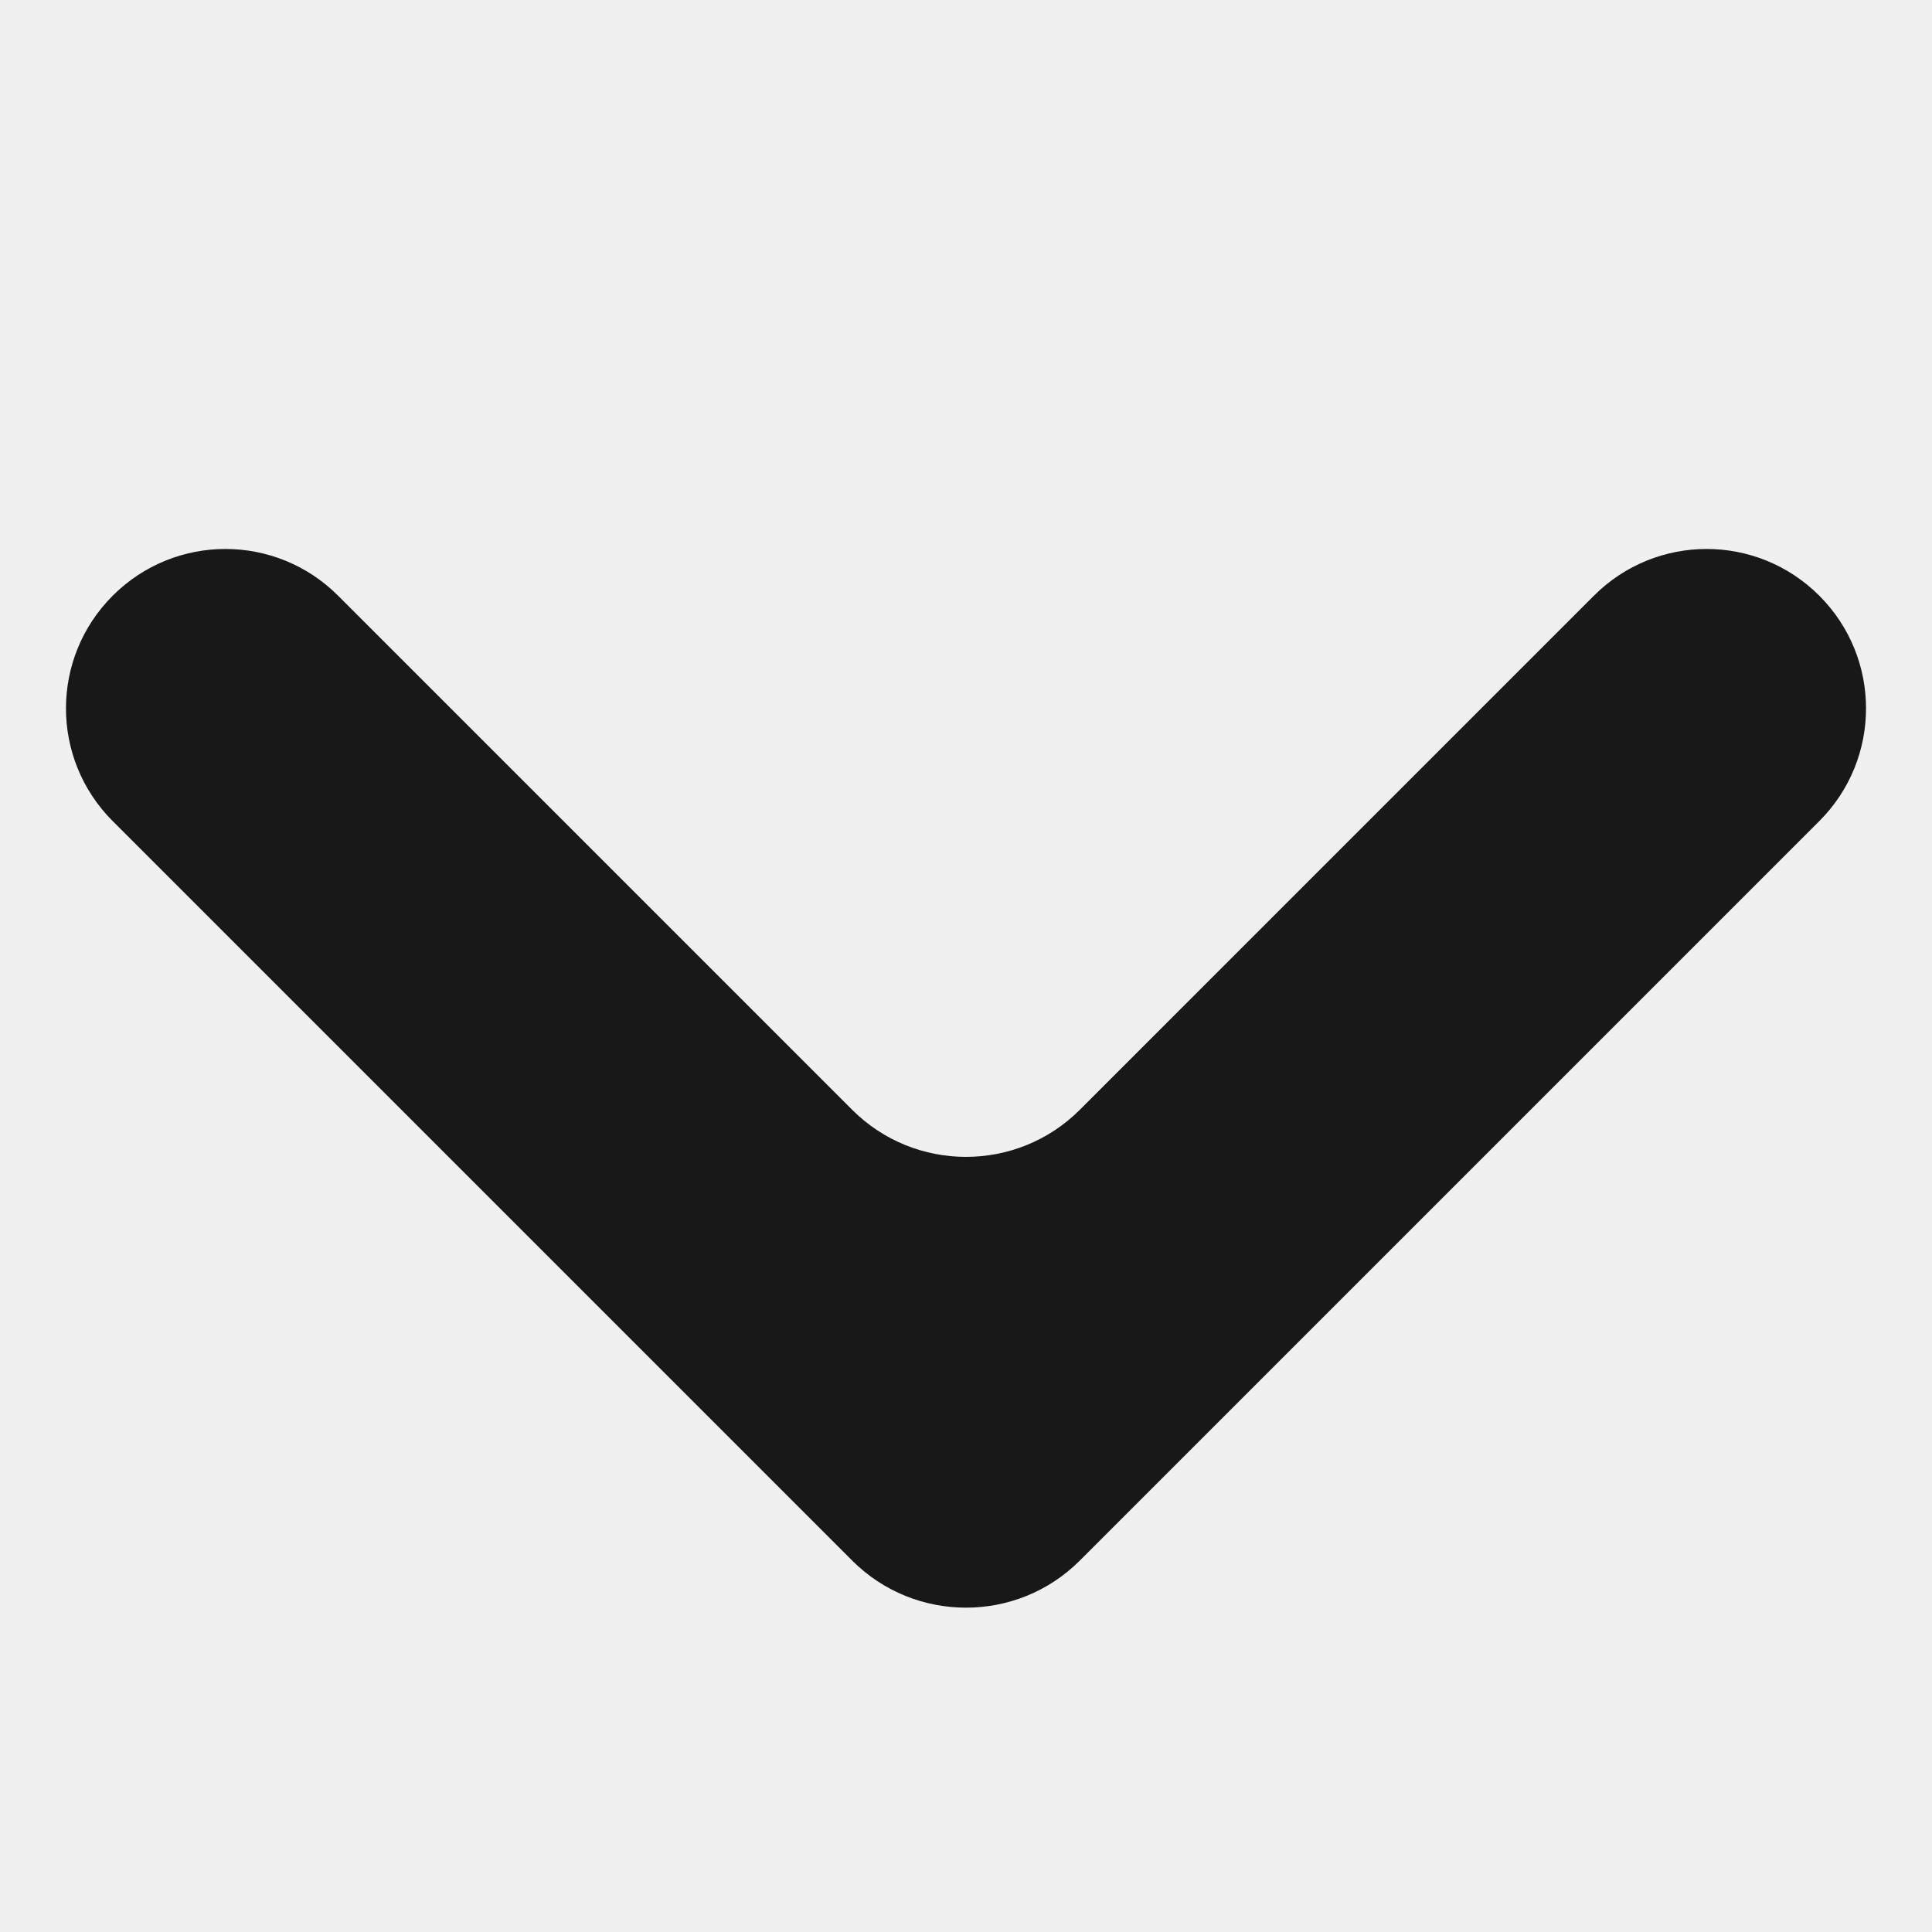
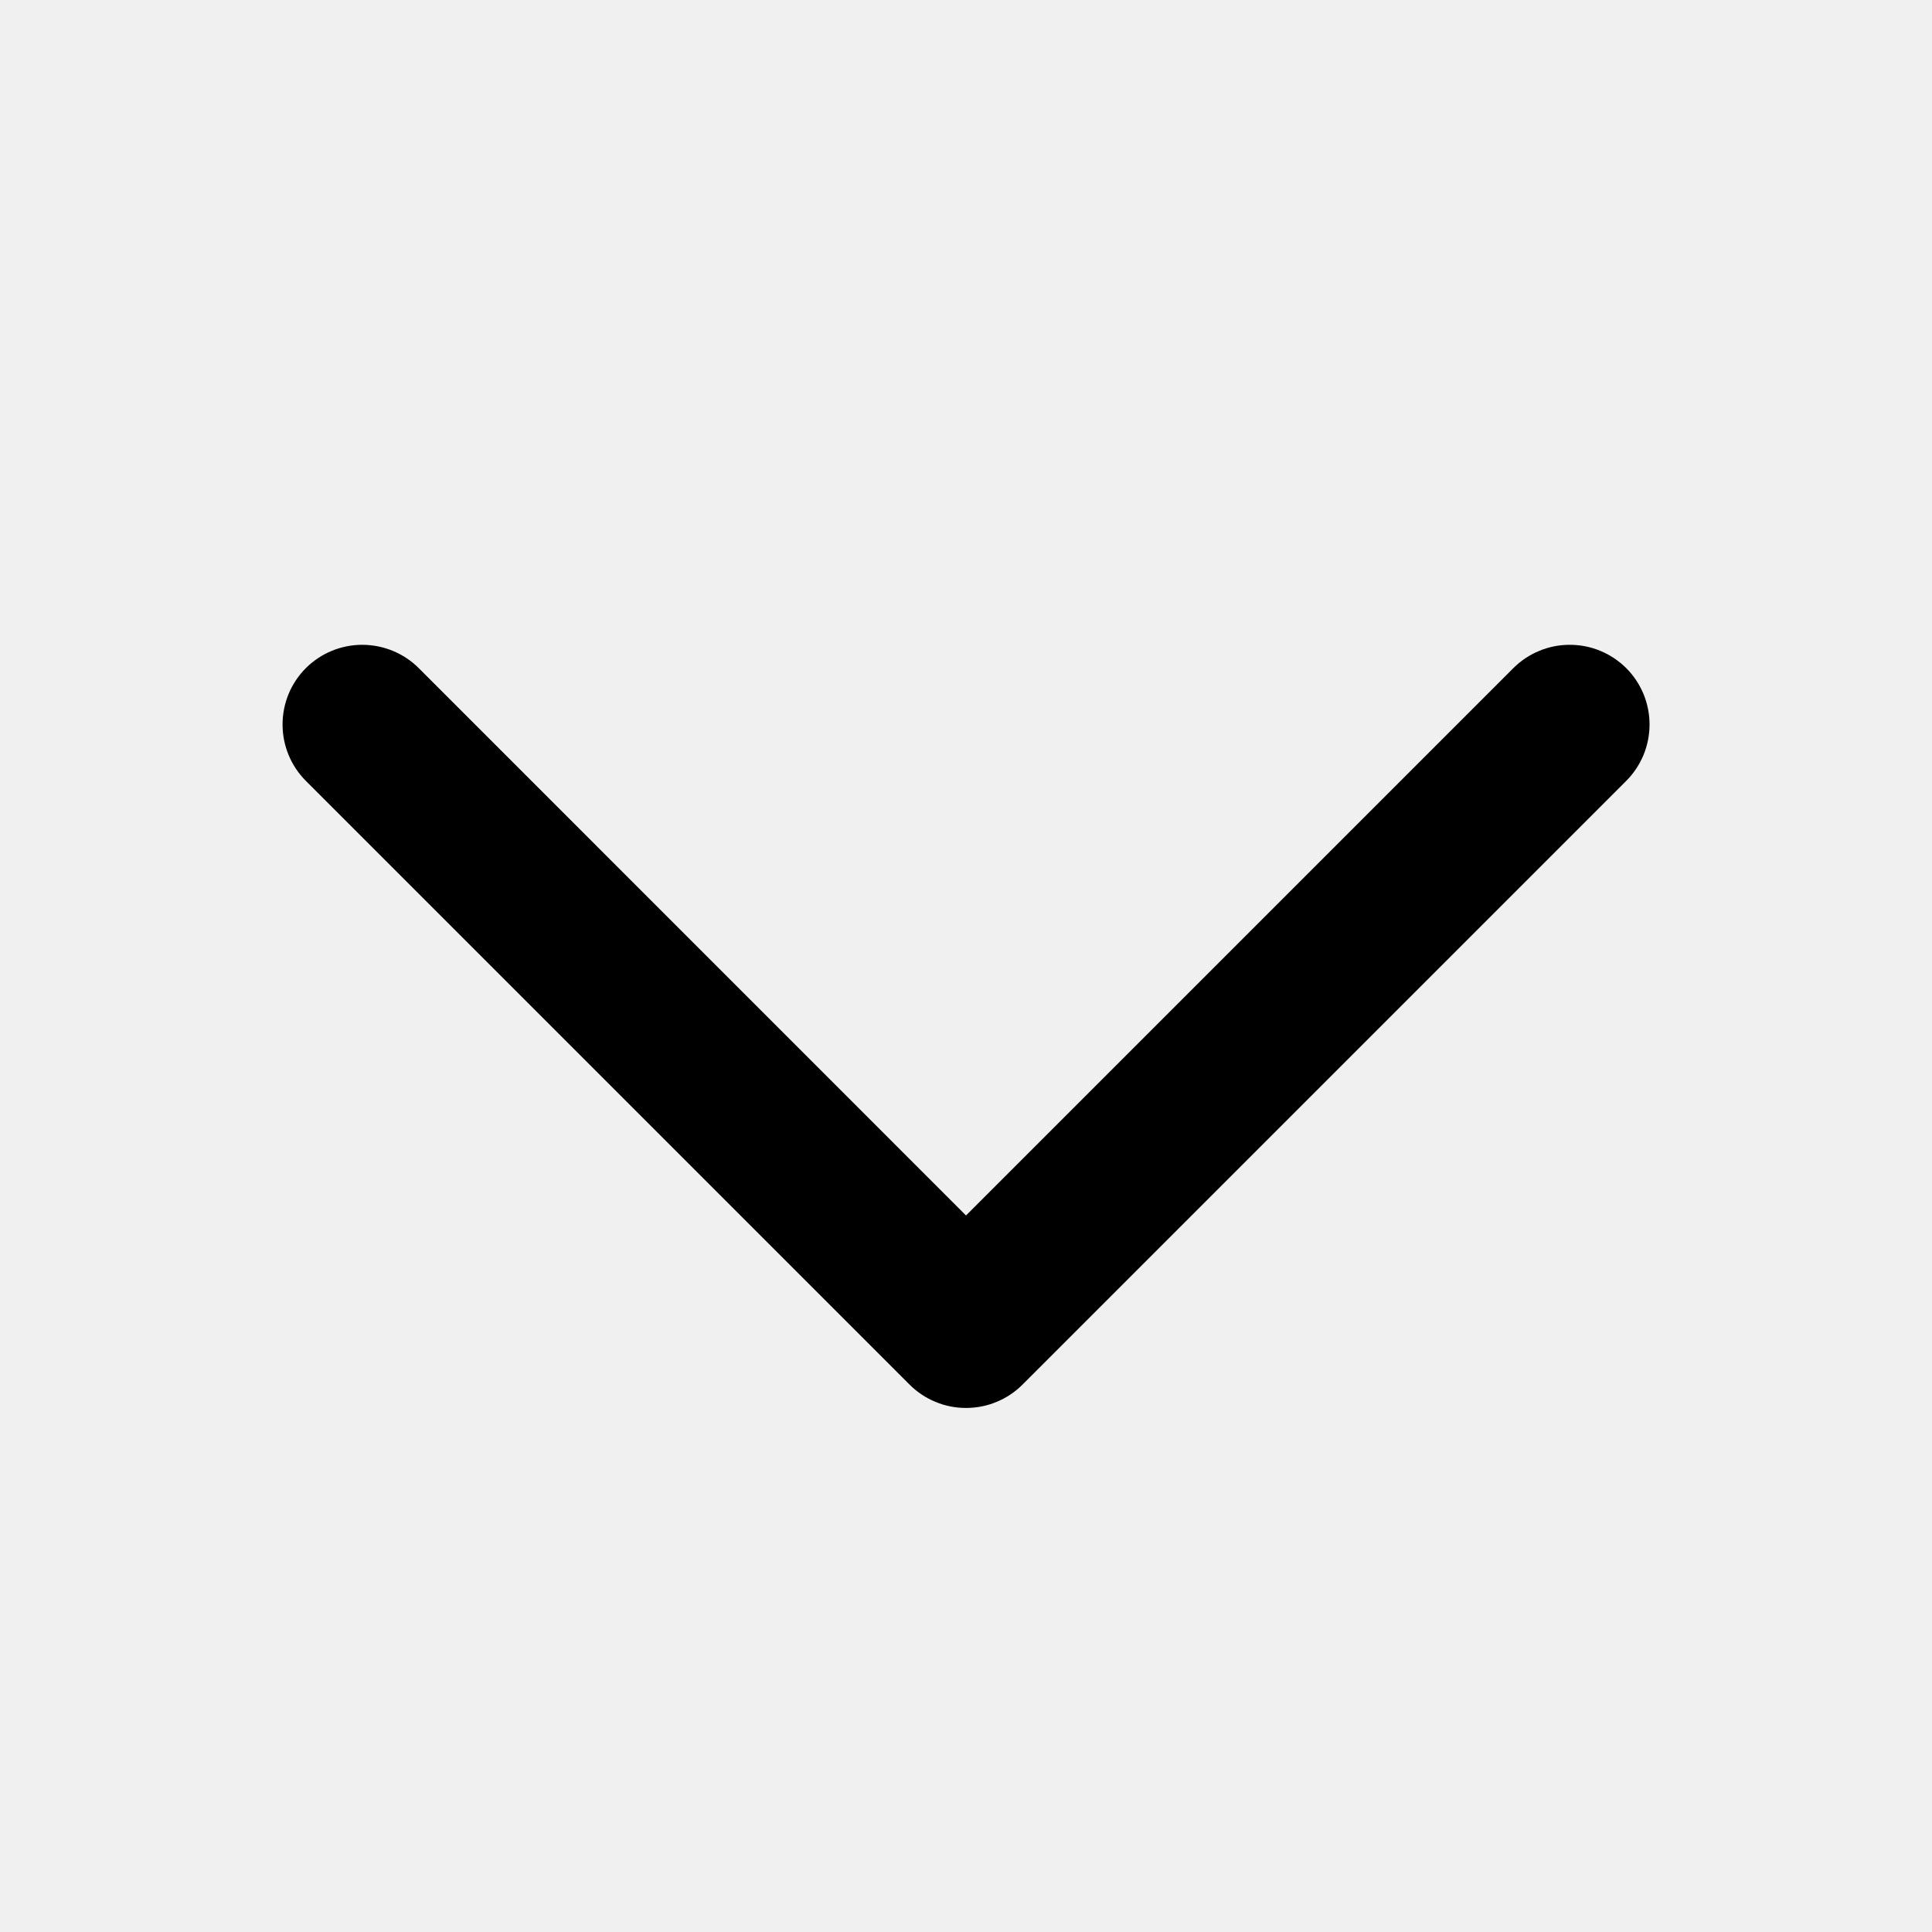
- <svg xmlns="http://www.w3.org/2000/svg" width="12" height="12" viewBox="0 0 12 12" fill="none">
-   <g clip-path="url(#clip0_1223_13942)">
-     <path d="M0.7 5.1C0.313 4.713 0.313 4.087 0.7 3.7C1.087 3.313 1.713 3.313 2.1 3.7L5.293 6.893C5.683 7.283 6.317 7.283 6.707 6.893L9.9 3.7C10.287 3.313 10.913 3.313 11.3 3.7C11.687 4.087 11.687 4.713 11.3 5.1L6.707 9.693C6.317 10.083 5.683 10.083 5.293 9.693L0.7 5.1Z" fill="#181818" />
-   </g>
-   <defs>
-     <clipPath id="clip0_1223_13942">
-       <rect width="12" height="12" fill="white" transform="translate(12) rotate(90)" />
-     </clipPath>
-   </defs>
+ <svg xmlns="http://www.w3.org/2000/svg" width="20" height="20" viewBox="0 0 20 20" fill="none">
+   <path d="M16.25 6.775C16.345 6.775 16.44 6.793 16.528 6.83C16.616 6.866 16.696 6.92 16.764 6.987C16.831 7.054 16.884 7.134 16.921 7.222C16.957 7.31 16.976 7.404 16.976 7.5C16.976 7.595 16.957 7.69 16.921 7.778C16.884 7.866 16.831 7.946 16.764 8.013L10.514 14.263C10.446 14.331 10.366 14.384 10.278 14.42C10.19 14.457 10.095 14.475 10 14.475C9.905 14.475 9.811 14.457 9.723 14.42C9.635 14.384 9.555 14.331 9.487 14.263L3.237 8.013C3.101 7.877 3.025 7.692 3.025 7.5C3.025 7.307 3.101 7.123 3.237 6.987C3.373 6.851 3.558 6.775 3.75 6.775C3.942 6.775 4.128 6.851 4.264 6.987L10 12.724L15.737 6.987C15.805 6.919 15.885 6.866 15.973 6.83C16.061 6.793 16.155 6.775 16.25 6.775Z" fill="currentColor" stroke="currentColor" stroke-width="0.2" />
</svg>
